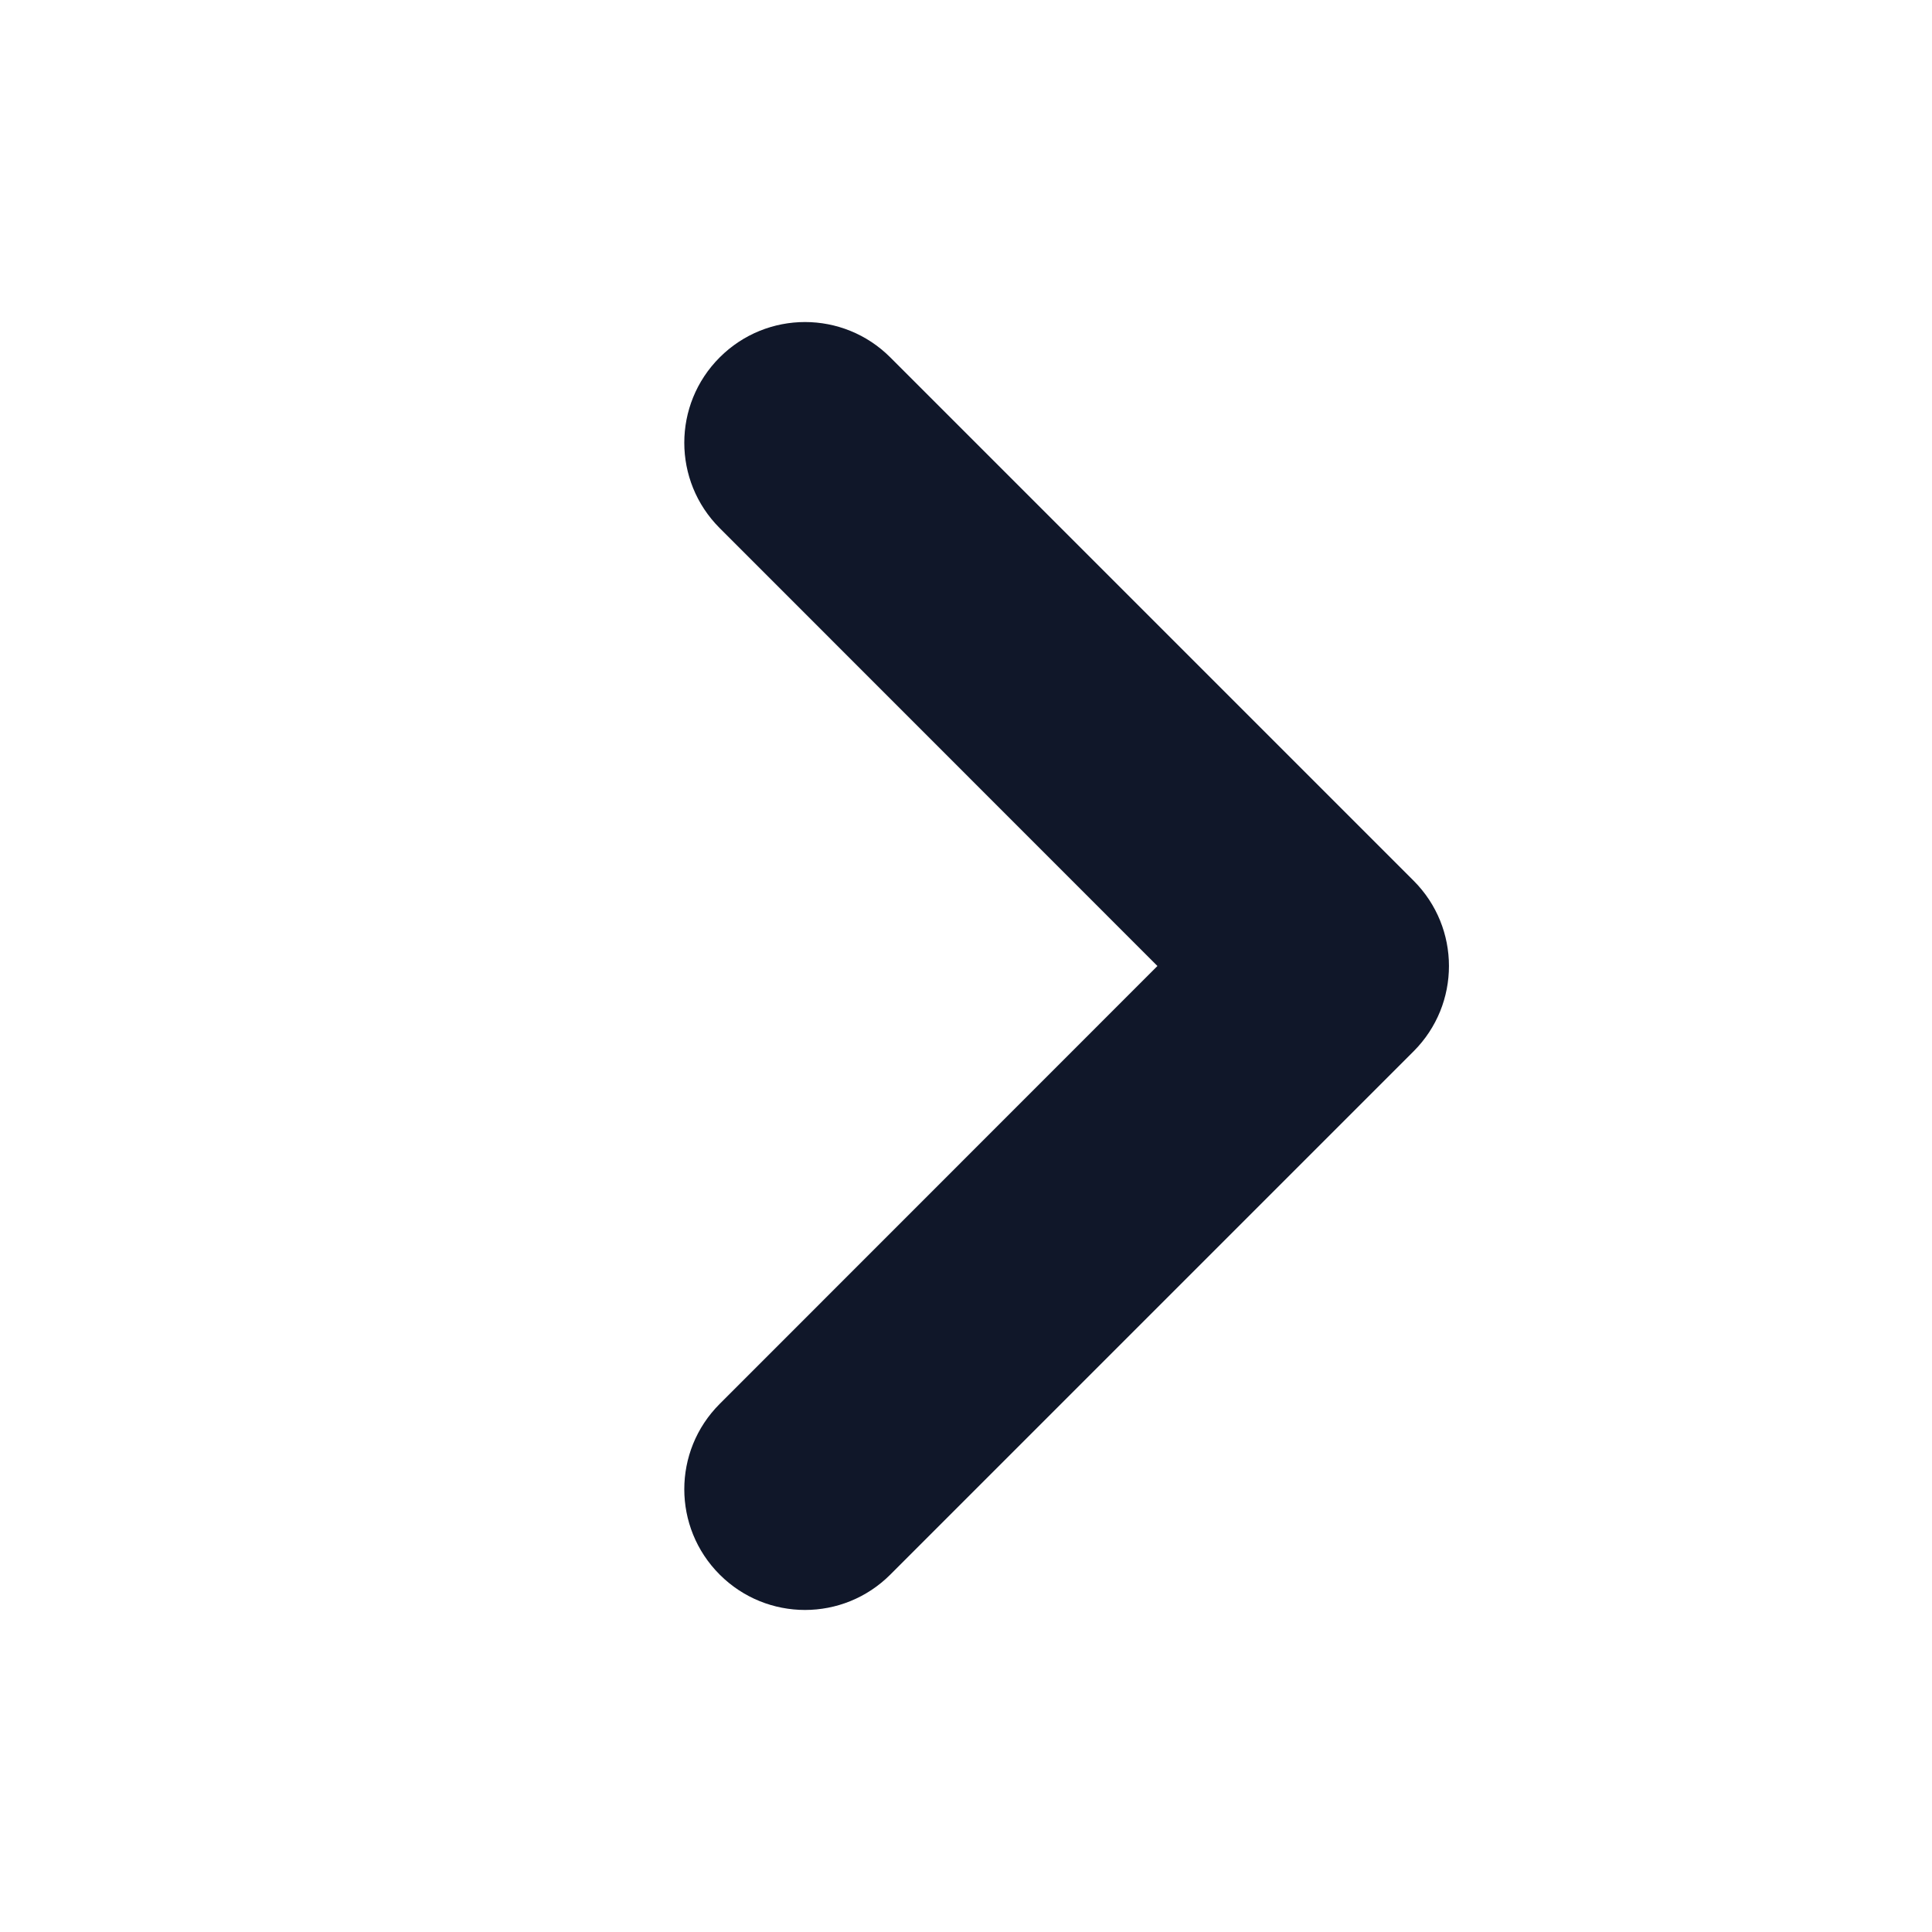
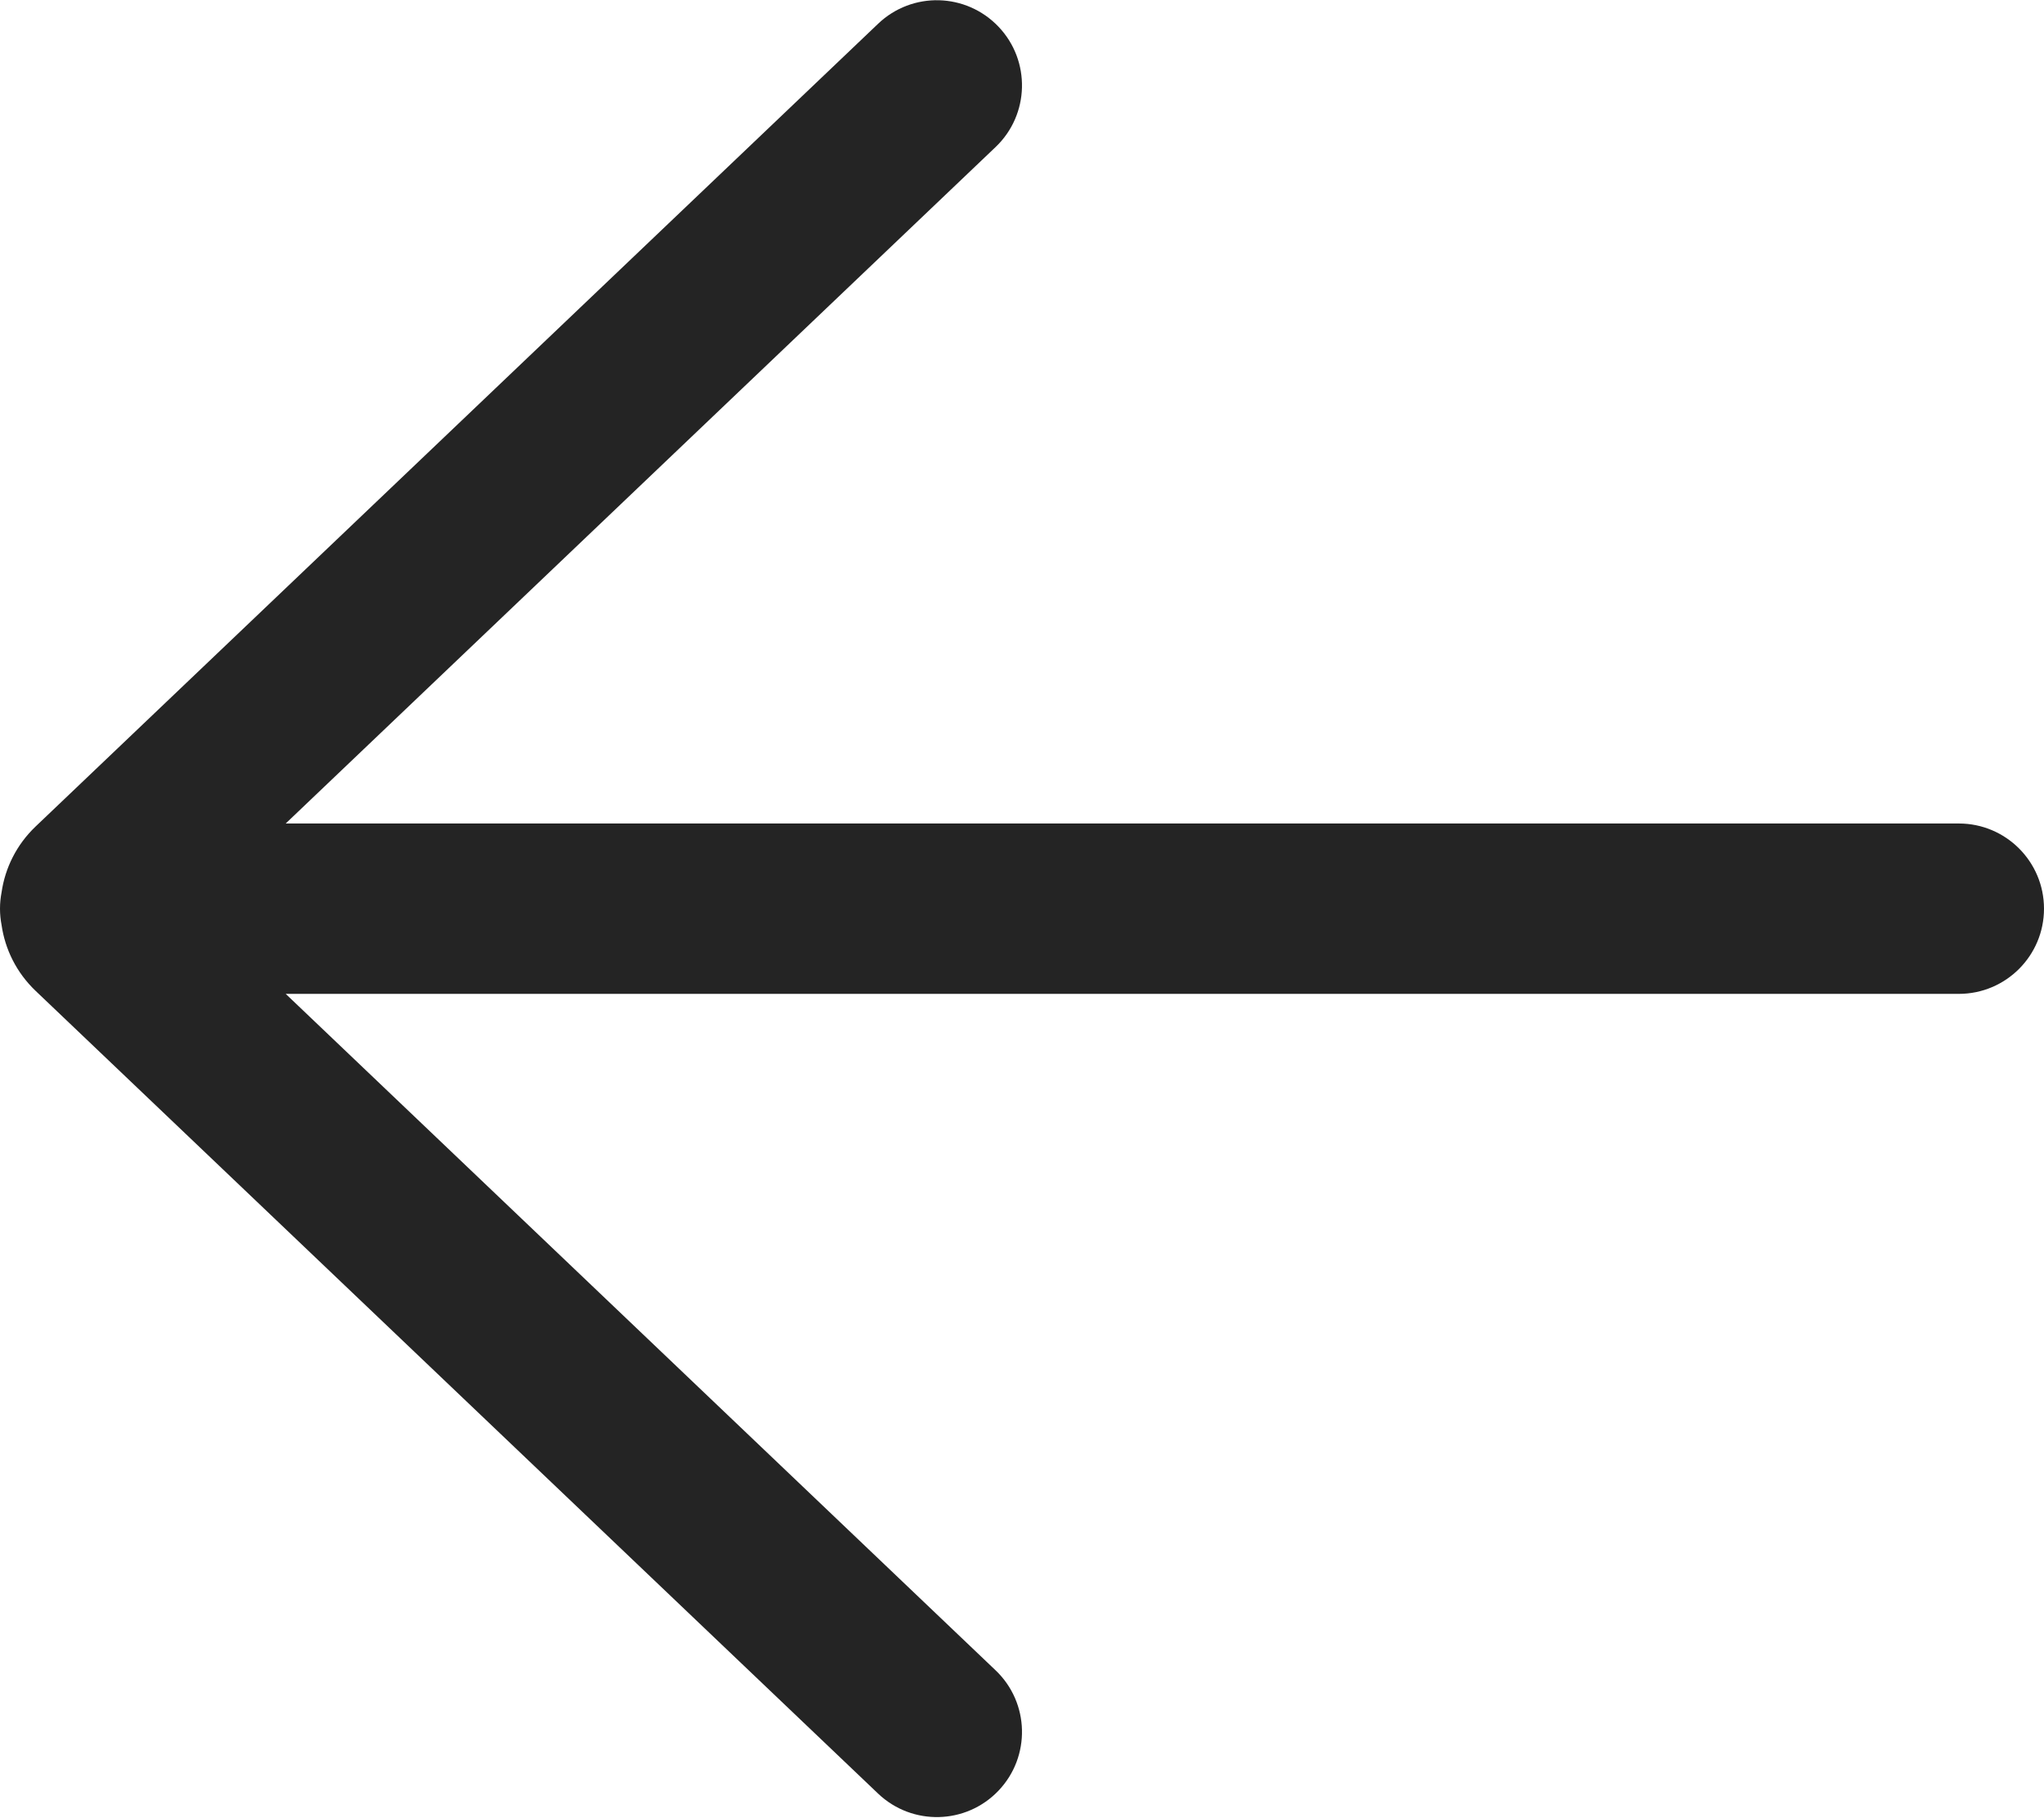
- <svg xmlns="http://www.w3.org/2000/svg" width="12" height="12" viewBox="0 0 12 12" fill="none">
-   <path d="M4.47 2.22C4.177 2.513 4.177 2.987 4.47 3.28L7.189 6L4.47 8.72C4.177 9.013 4.177 9.487 4.47 9.78C4.763 10.073 5.237 10.073 5.53 9.78L8.78 6.53C9.073 6.237 9.073 5.763 8.78 5.47L5.53 2.22C5.237 1.927 4.763 1.927 4.47 2.22Z" fill="#101729" />
+ <svg xmlns="http://www.w3.org/2000/svg" width="18" height="16" viewBox="0 0 18 16" fill="none">
+   <path d="M7.733 15.791C8.033 16.076 8.507 16.065 8.793 15.765C9.079 15.465 9.067 14.99 8.767 14.705L2.516 8.75L17.25 8.75C17.664 8.75 18 8.414 18 8C18 7.586 17.664 7.25 17.25 7.25L2.516 7.25L8.767 1.295C9.067 1.01 9.079 0.535 8.793 0.235C8.507 -0.065 8.033 -0.077 7.733 0.209L0.314 7.276C0.145 7.437 0.045 7.642 0.014 7.855C0.005 7.902 -4.32463e-09 7.95 0 8C4.3331e-09 8.05 0.005 8.098 0.014 8.145C0.045 8.358 0.145 8.563 0.314 8.724L7.733 15.791Z" fill="#242424" />
</svg>
